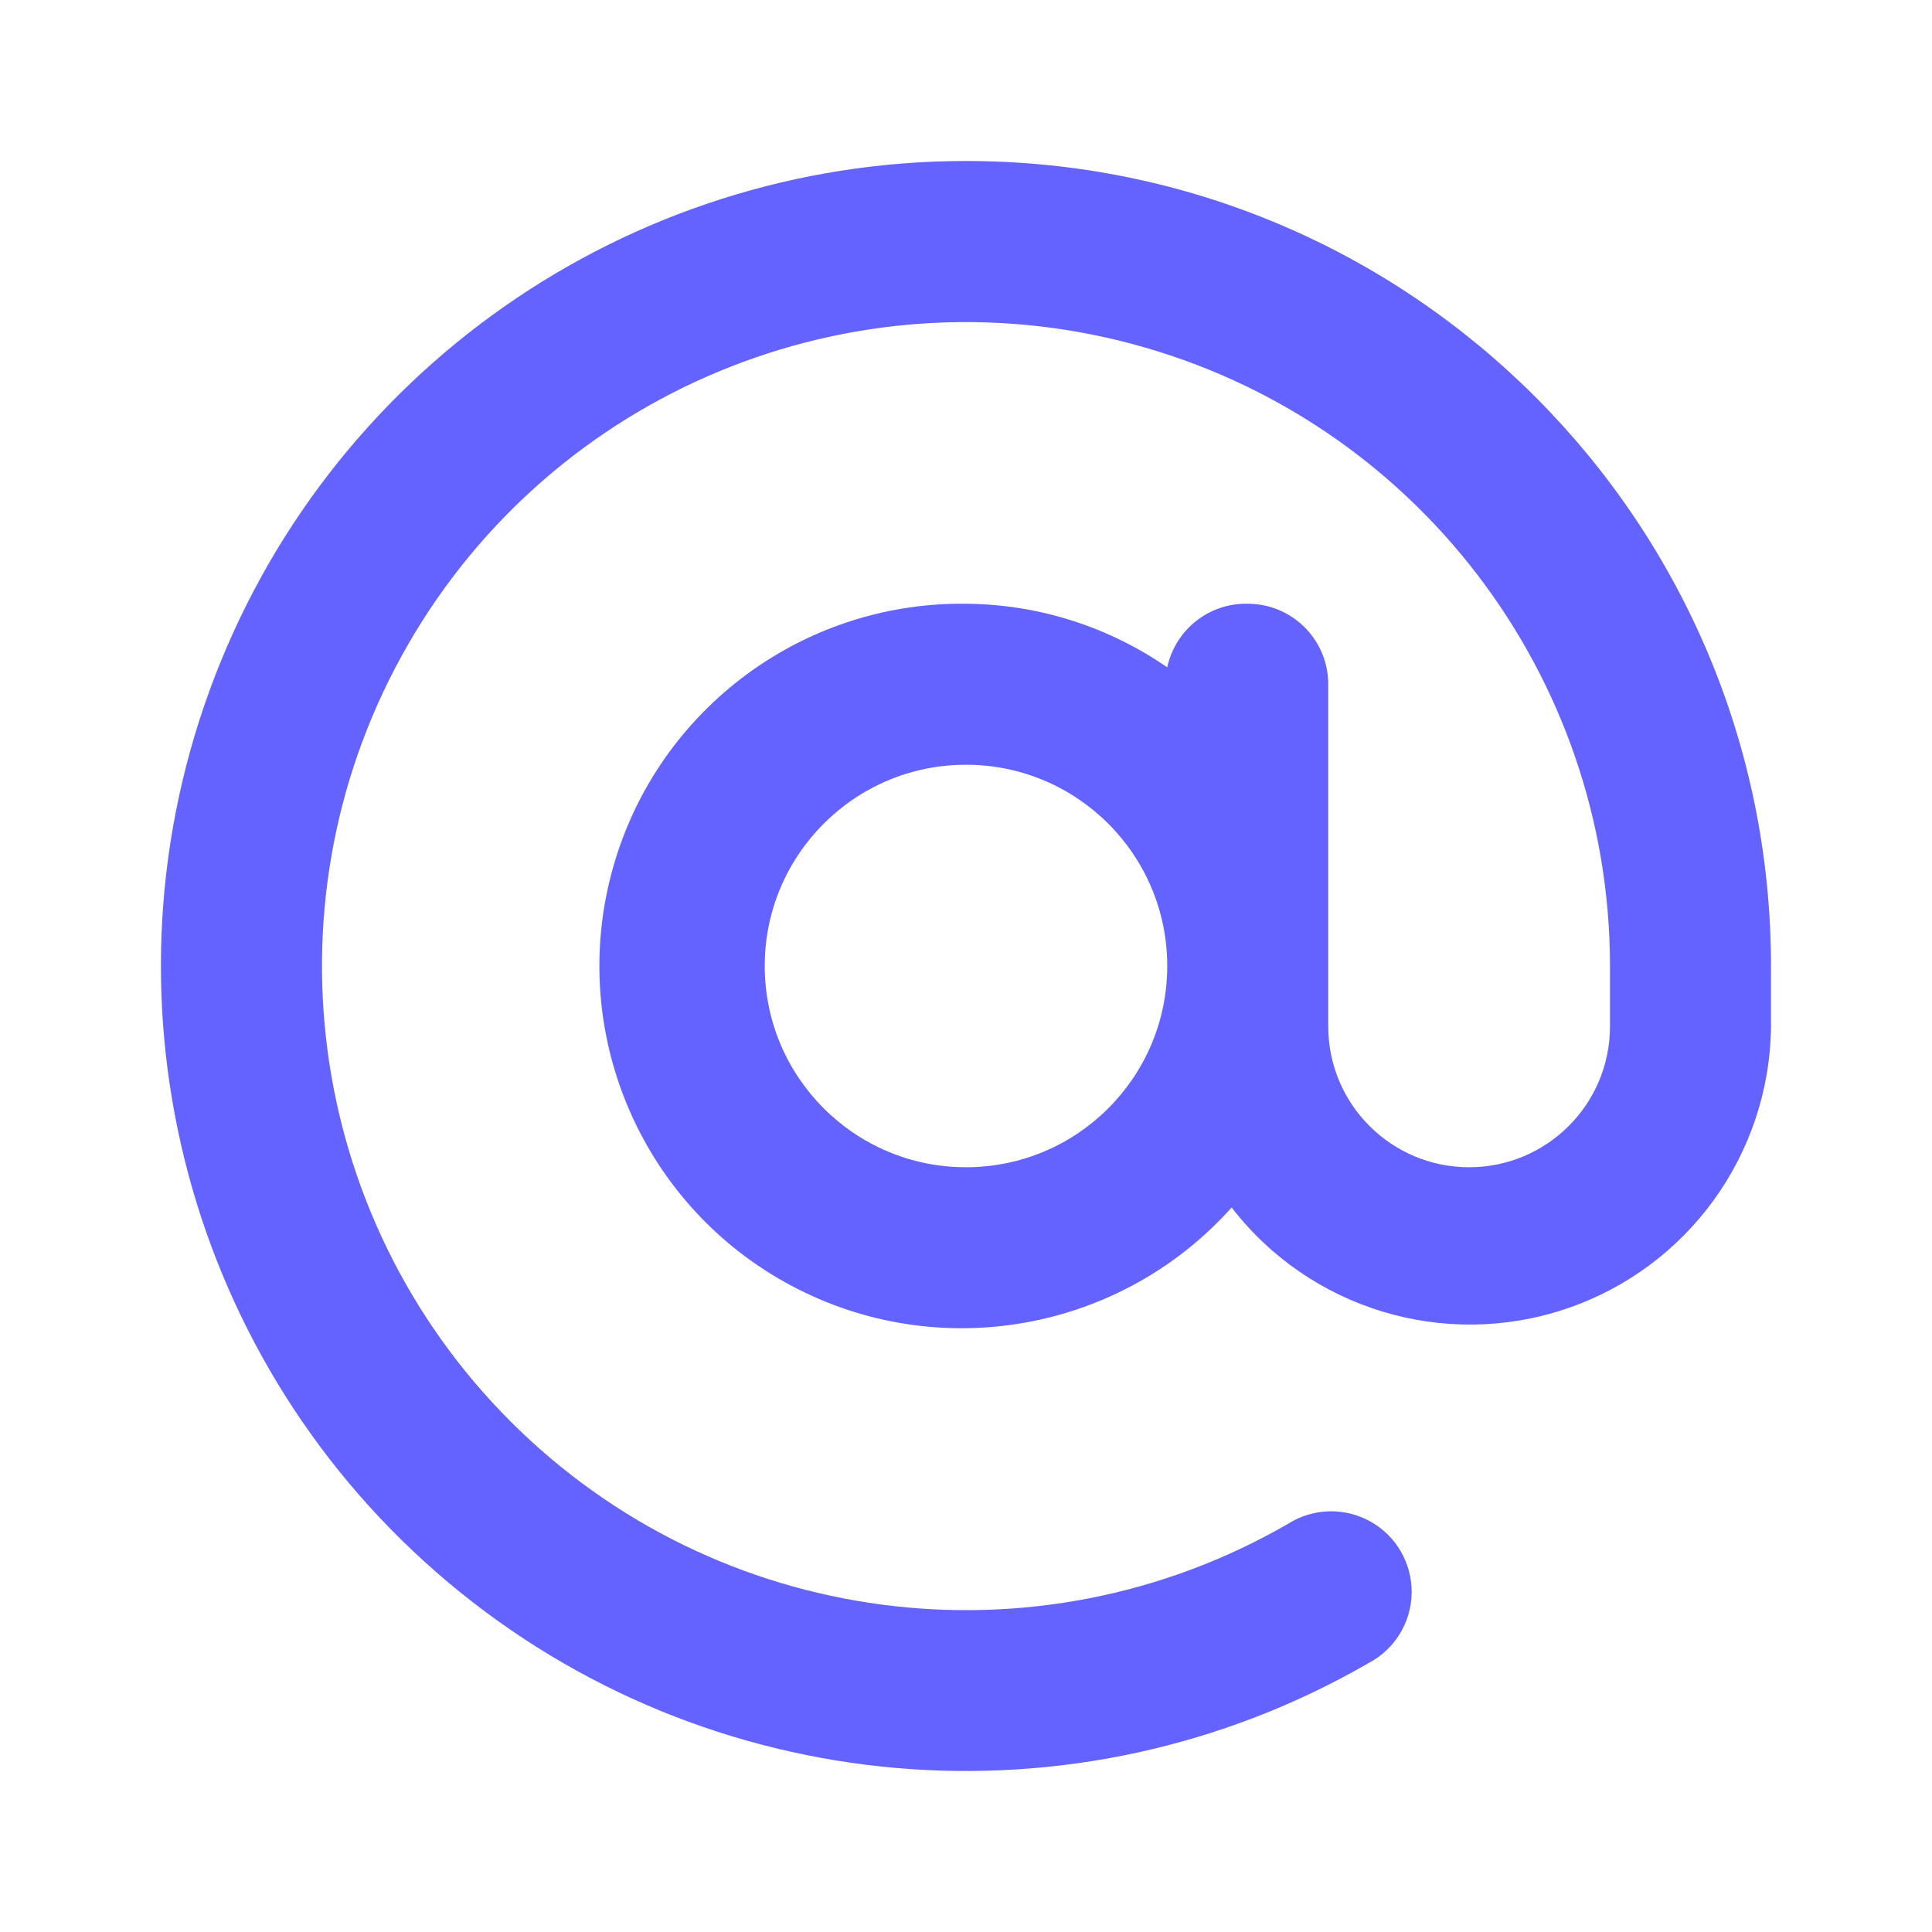
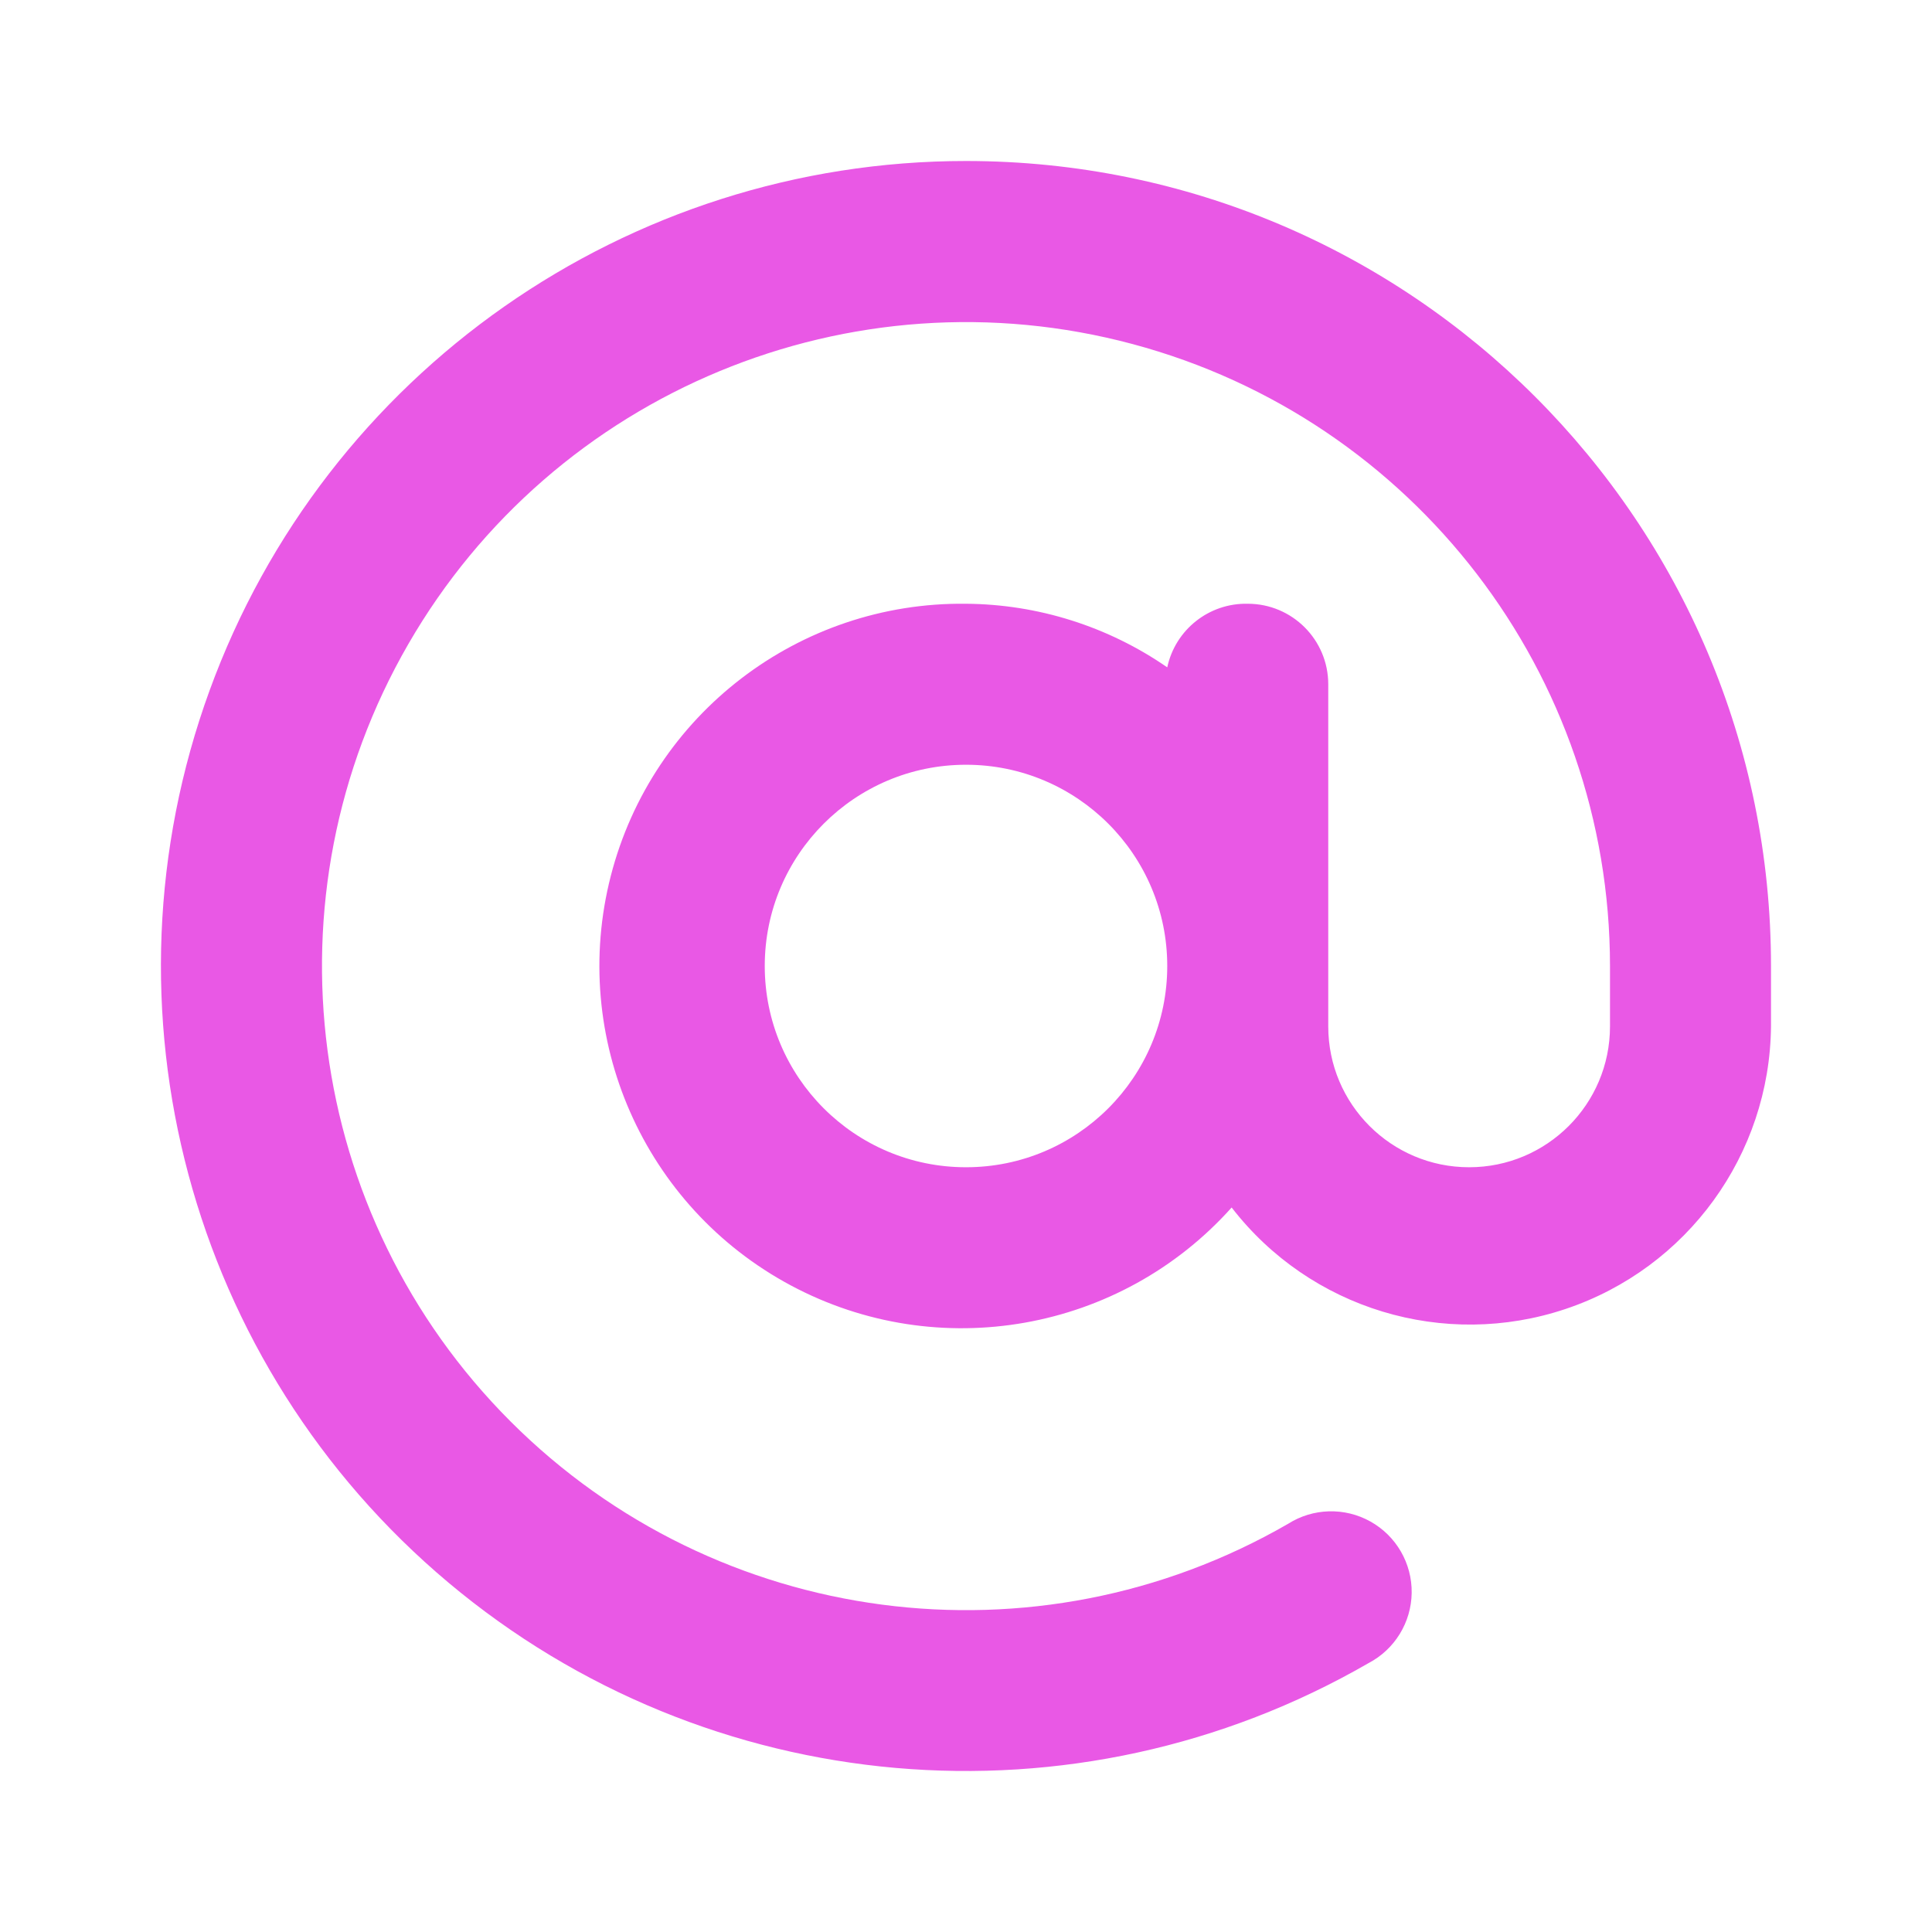
<svg xmlns="http://www.w3.org/2000/svg" viewBox="0 0 24 24">
-   <path fill="#6563ff" d="M12,2a10,10,0,1,0,5,18.66,1,1,0,1,0-1-1.73A8,8,0,1,1,20,12v.75a1.75,1.75,0,0,1-3.5,0V8.5a1,1,0,0,0-1-1,1,1,0,0,0-1,.79A4.45,4.45,0,0,0,12,7.5,4.5,4.5,0,1,0,15.3,15,3.74,3.74,0,0,0,22,12.75V12A10,10,0,0,0,12,2Zm0,12.5A2.5,2.5,0,1,1,14.5,12,2.5,2.5,0,0,1,12,14.5Z" />
+   <path fill="#E958E5" d="M12,2a10,10,0,1,0,5,18.66,1,1,0,1,0-1-1.73A8,8,0,1,1,20,12v.75a1.75,1.75,0,0,1-3.5,0V8.5a1,1,0,0,0-1-1,1,1,0,0,0-1,.79A4.45,4.45,0,0,0,12,7.5,4.5,4.5,0,1,0,15.3,15,3.74,3.74,0,0,0,22,12.75V12A10,10,0,0,0,12,2Zm0,12.5A2.5,2.5,0,1,1,14.5,12,2.5,2.5,0,0,1,12,14.5Z" />
</svg>
